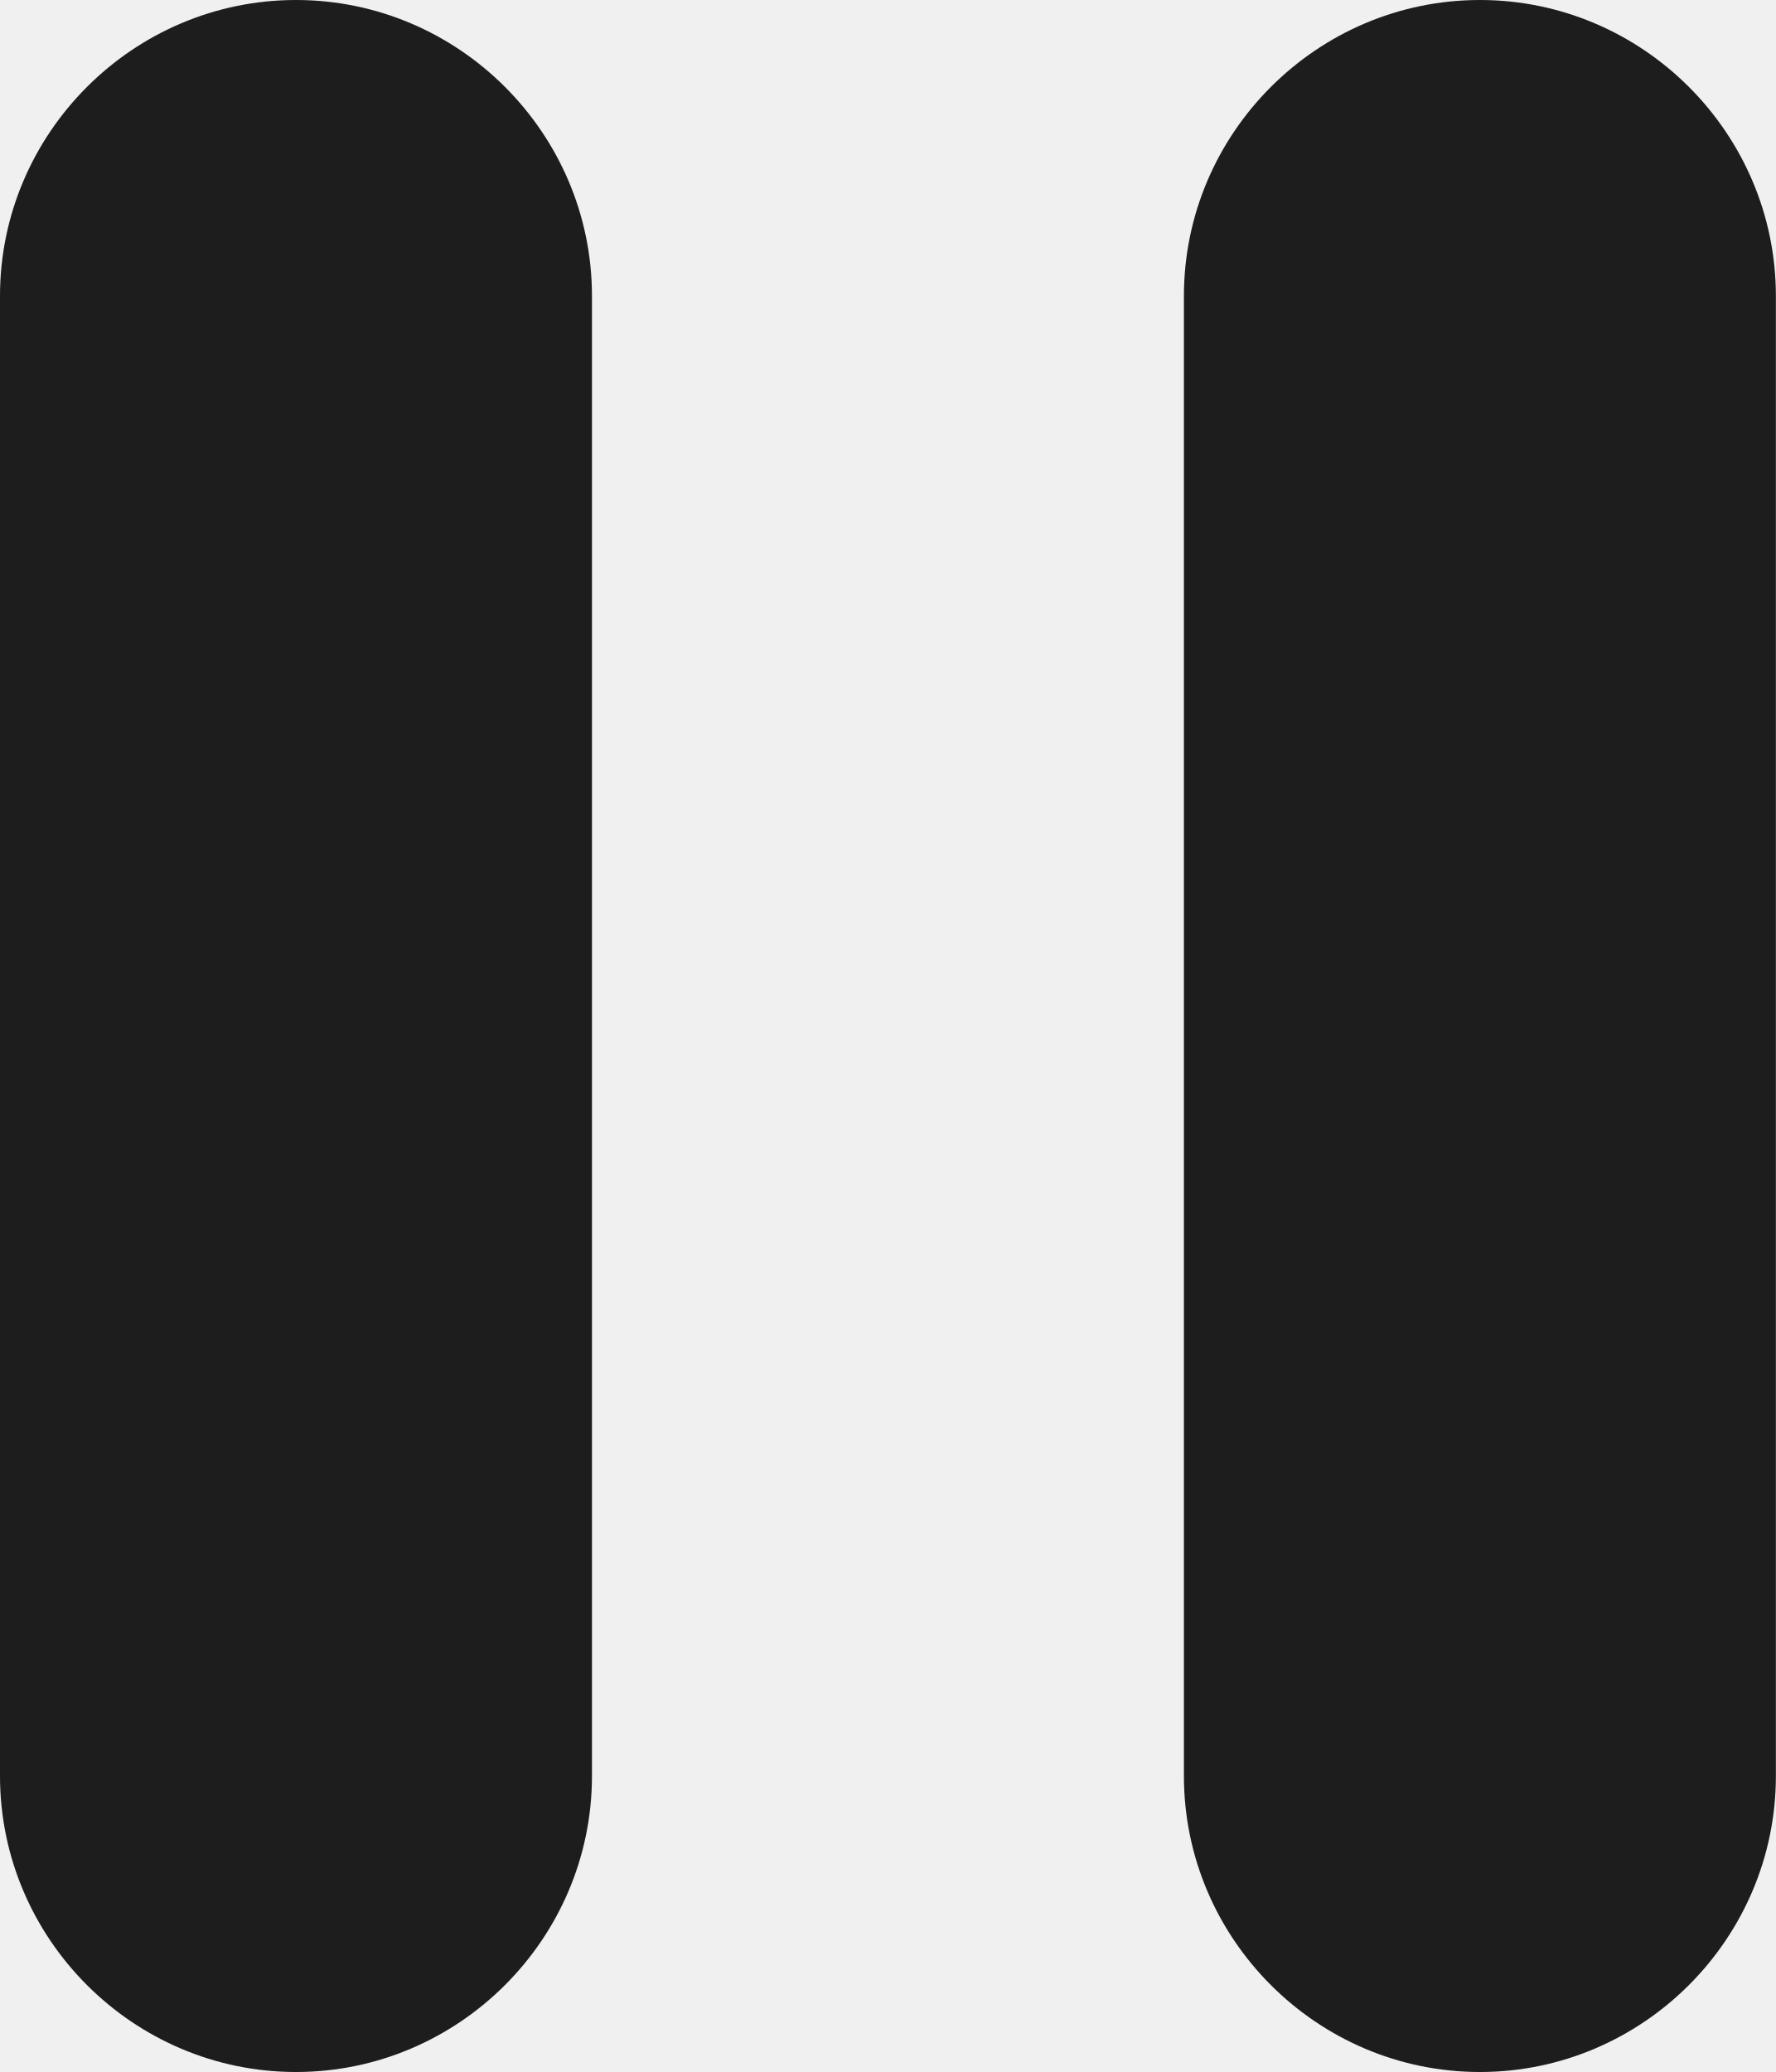
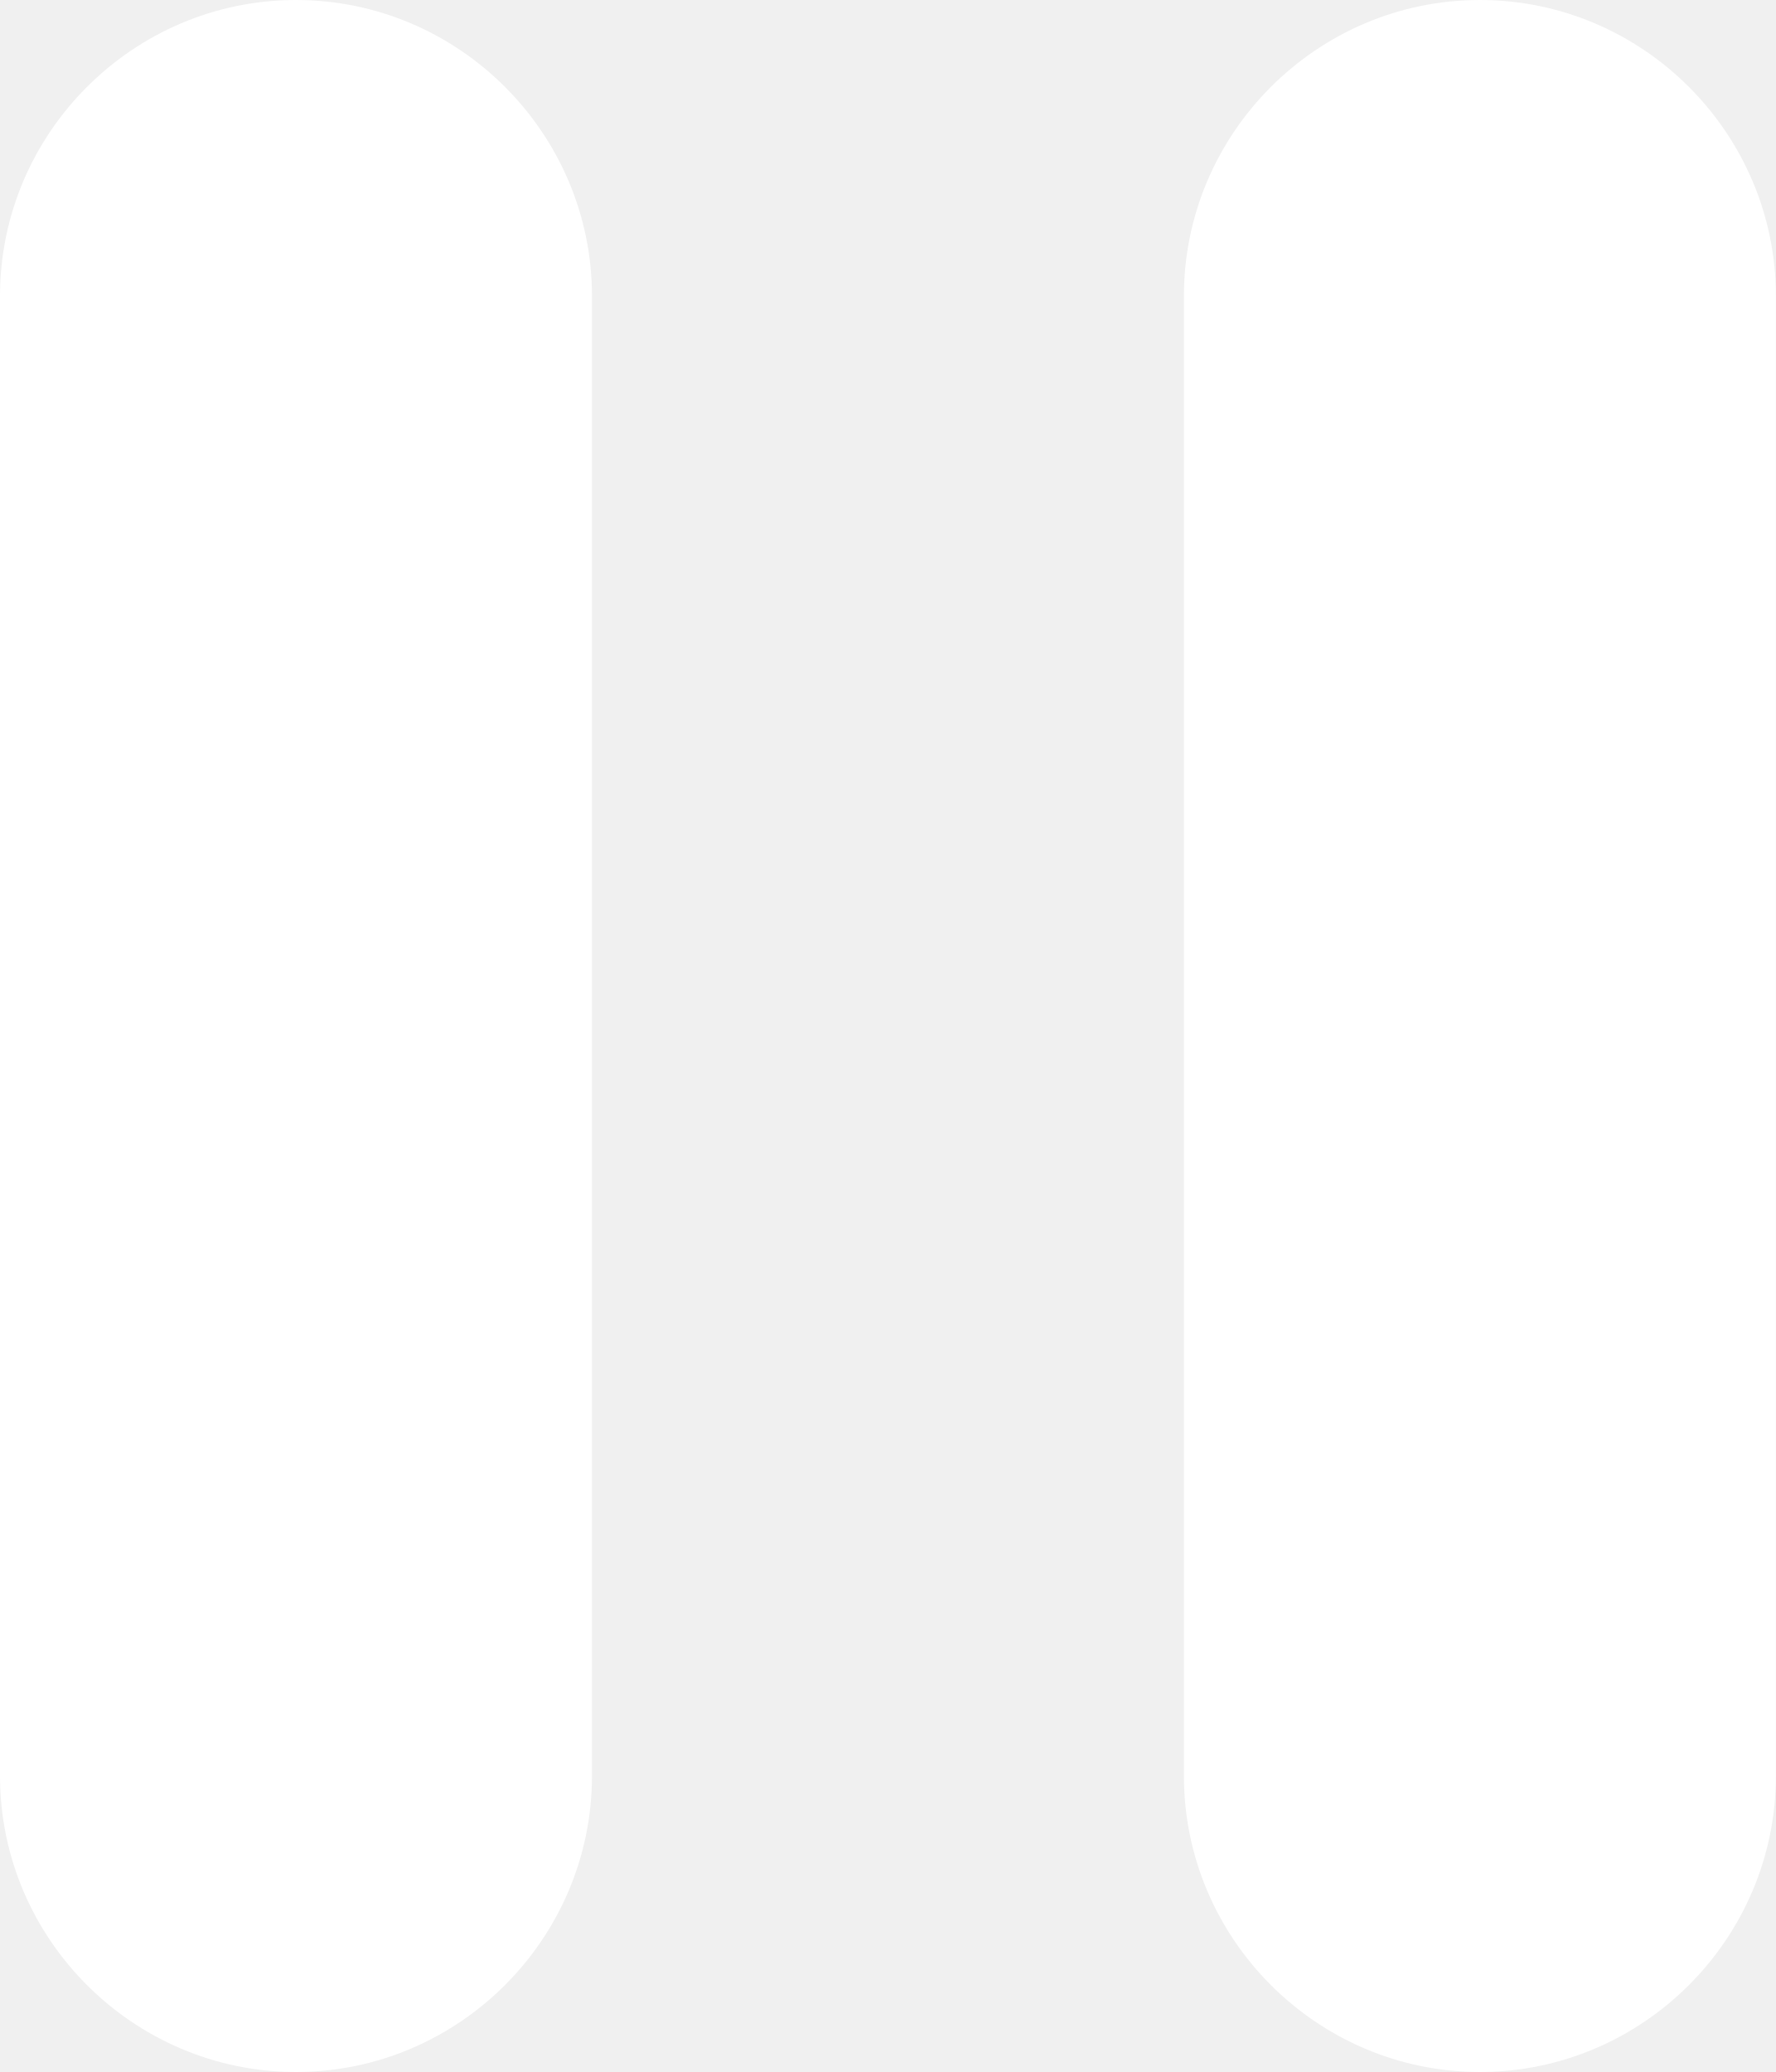
<svg xmlns="http://www.w3.org/2000/svg" width="12px" height="14px" viewBox="0 0 12 14" version="1.1">
  <g id="Icons" stroke="none" stroke-width="1" fill="none" fill-rule="evenodd">
    <g id="Rounded" transform="translate(-650, -955)">
      <g id="AV" transform="translate(100, 852)">
        <g id="-Round-/-AV-/-pause" transform="translate(544, 98)">
          <g>
            <rect id="Rectangle-Copy-67" x="0" y="0" width="24" height="24" />
-             <path d="M8,19 C9.1,19 10,18.1 10,17 L10,7 C10,5.9 9.1,5 8,5 C6.9,5 6,5.9 6,7 L6,17 C6,18.1 6.9,19 8,19 Z M14,7 L14,17 C14,18.1 14.9,19 16,19 C17.1,19 18,18.1 18,17 L18,7 C18,5.9 17.1,5 16,5 C14.9,5 14,5.9 14,7 Z" id="🔹Icon-Color" fill="#1D1D1D" />
+             <path d="M8,19 C9.1,19 10,18.1 10,17 L10,7 C10,5.9 9.1,5 8,5 C6.9,5 6,5.9 6,7 L6,17 C6,18.1 6.9,19 8,19 Z M14,7 L14,17 C14,18.1 14.9,19 16,19 C17.1,19 18,18.1 18,17 L18,7 C18,5.9 17.1,5 16,5 C14.9,5 14,5.9 14,7 Z" id="🔹Icon-Color" fill="#ffffff" />
          </g>
        </g>
      </g>
    </g>
  </g>
</svg>
